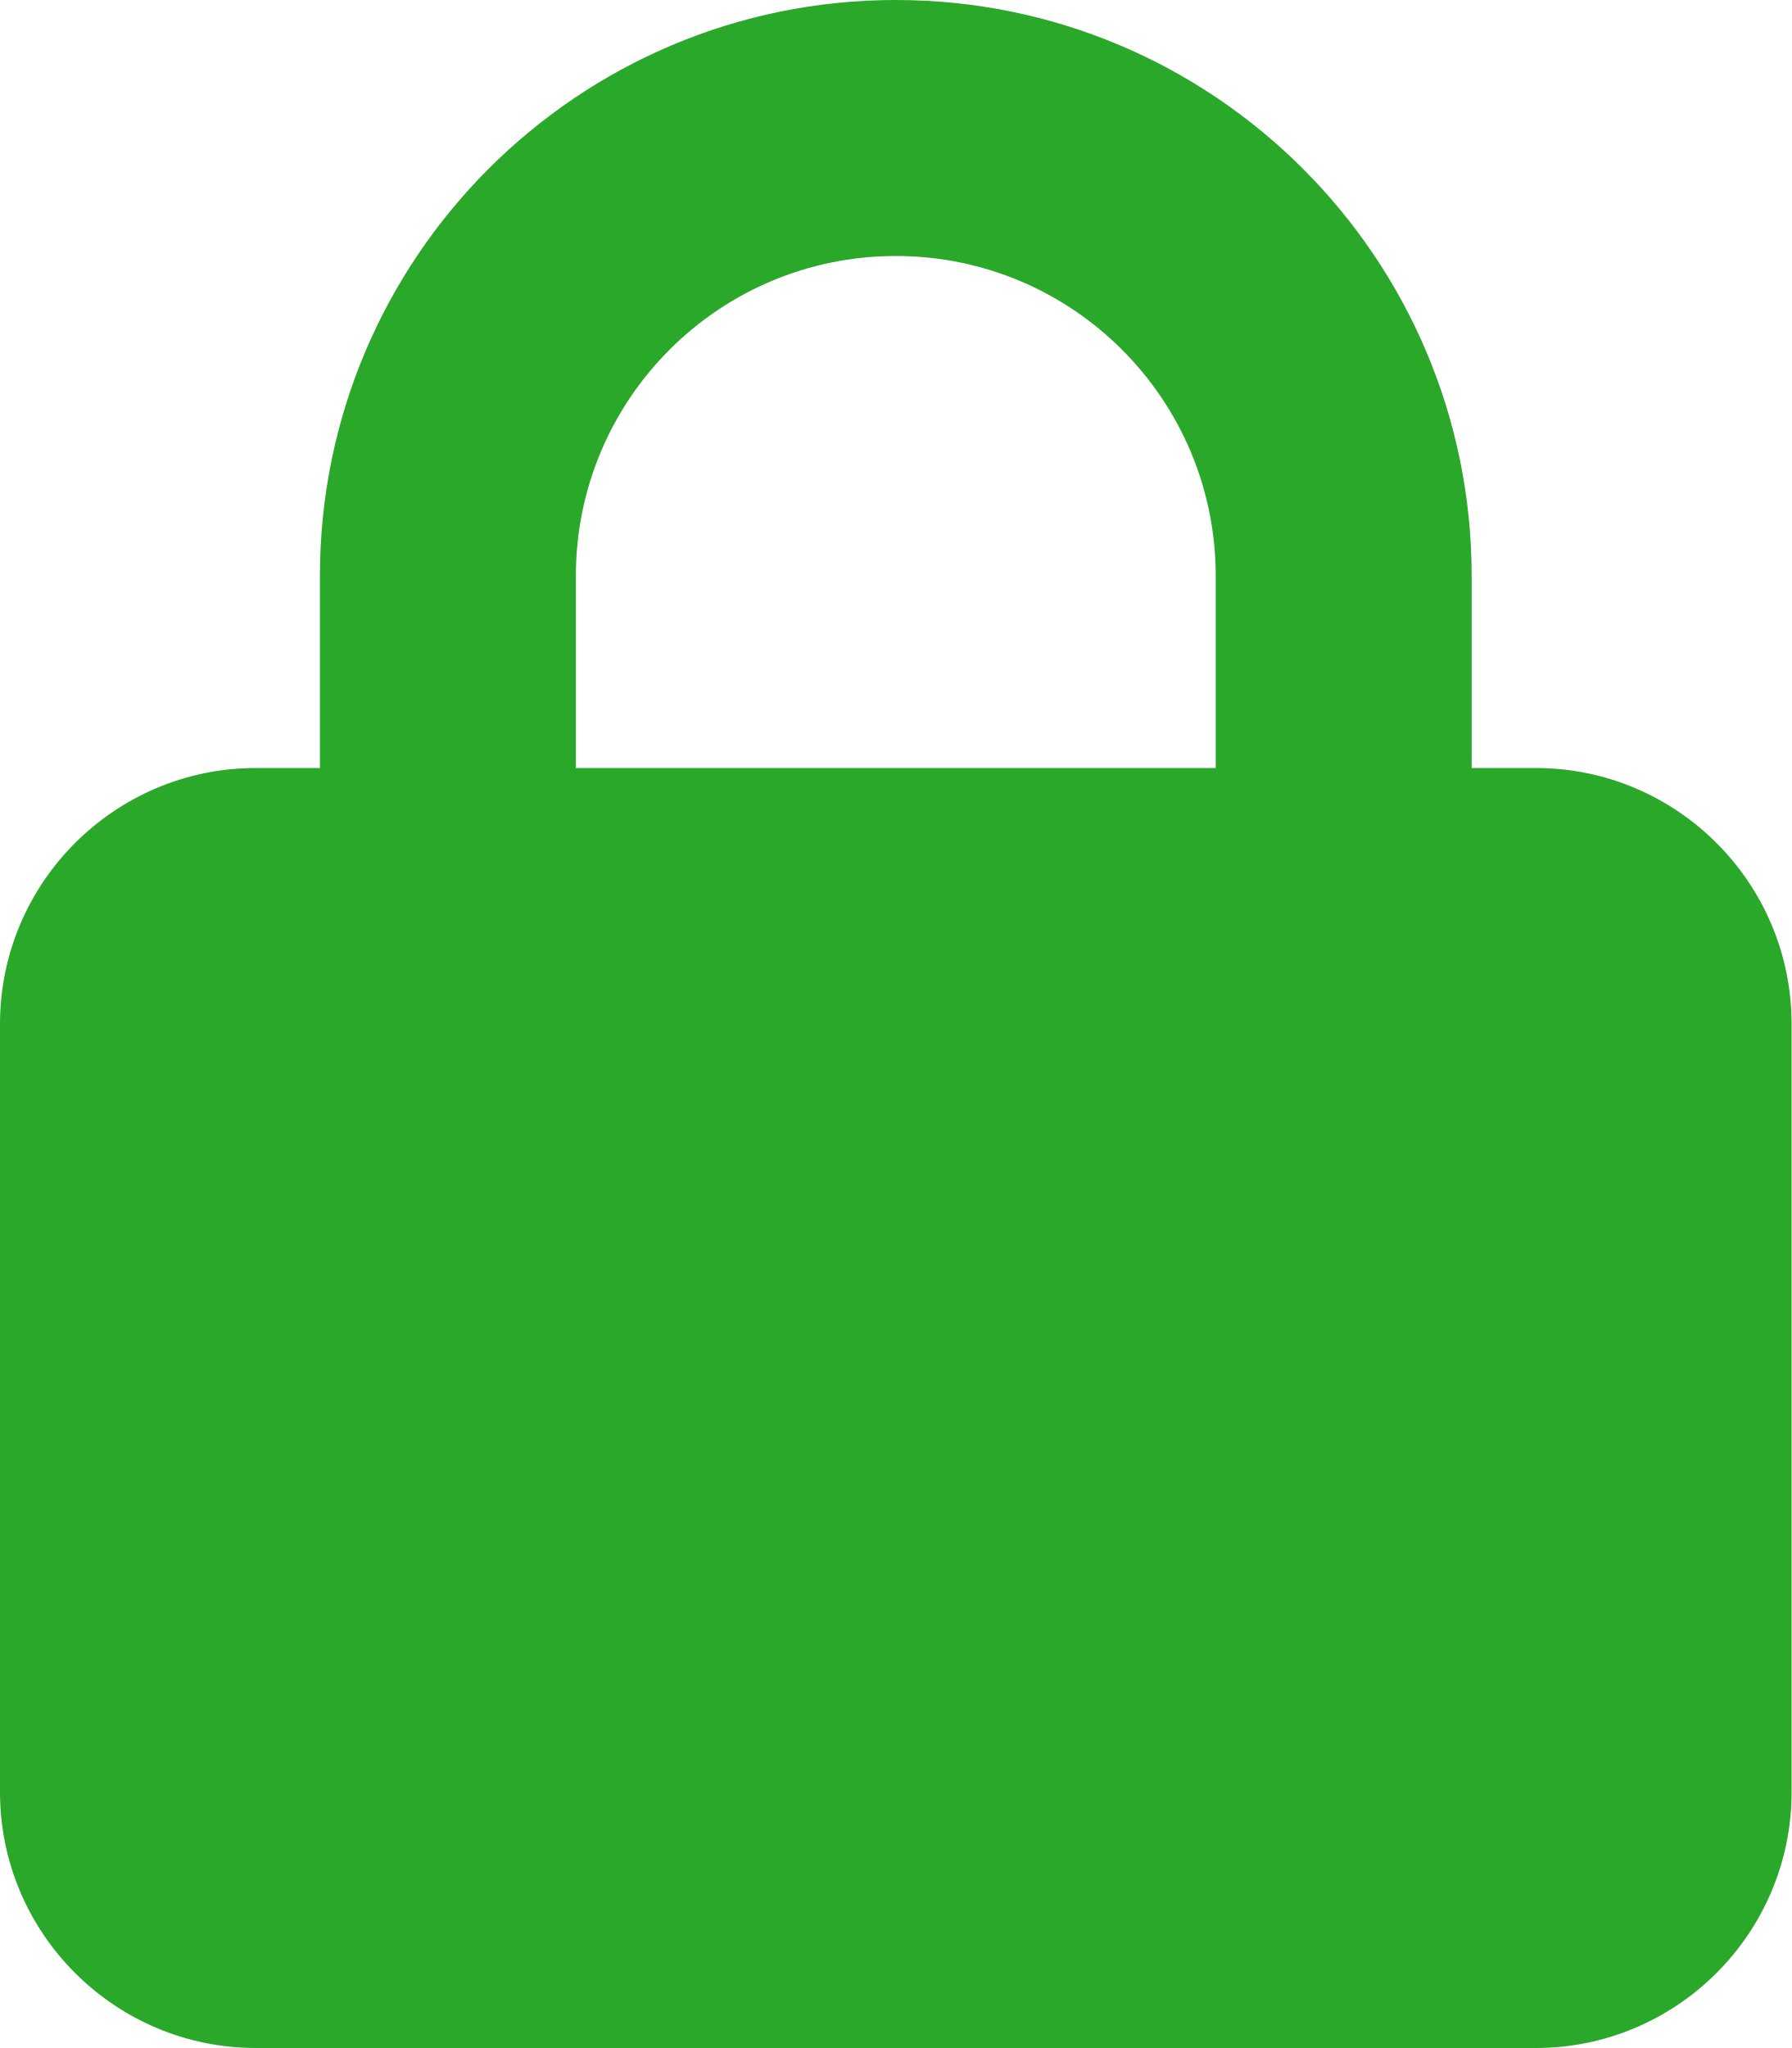
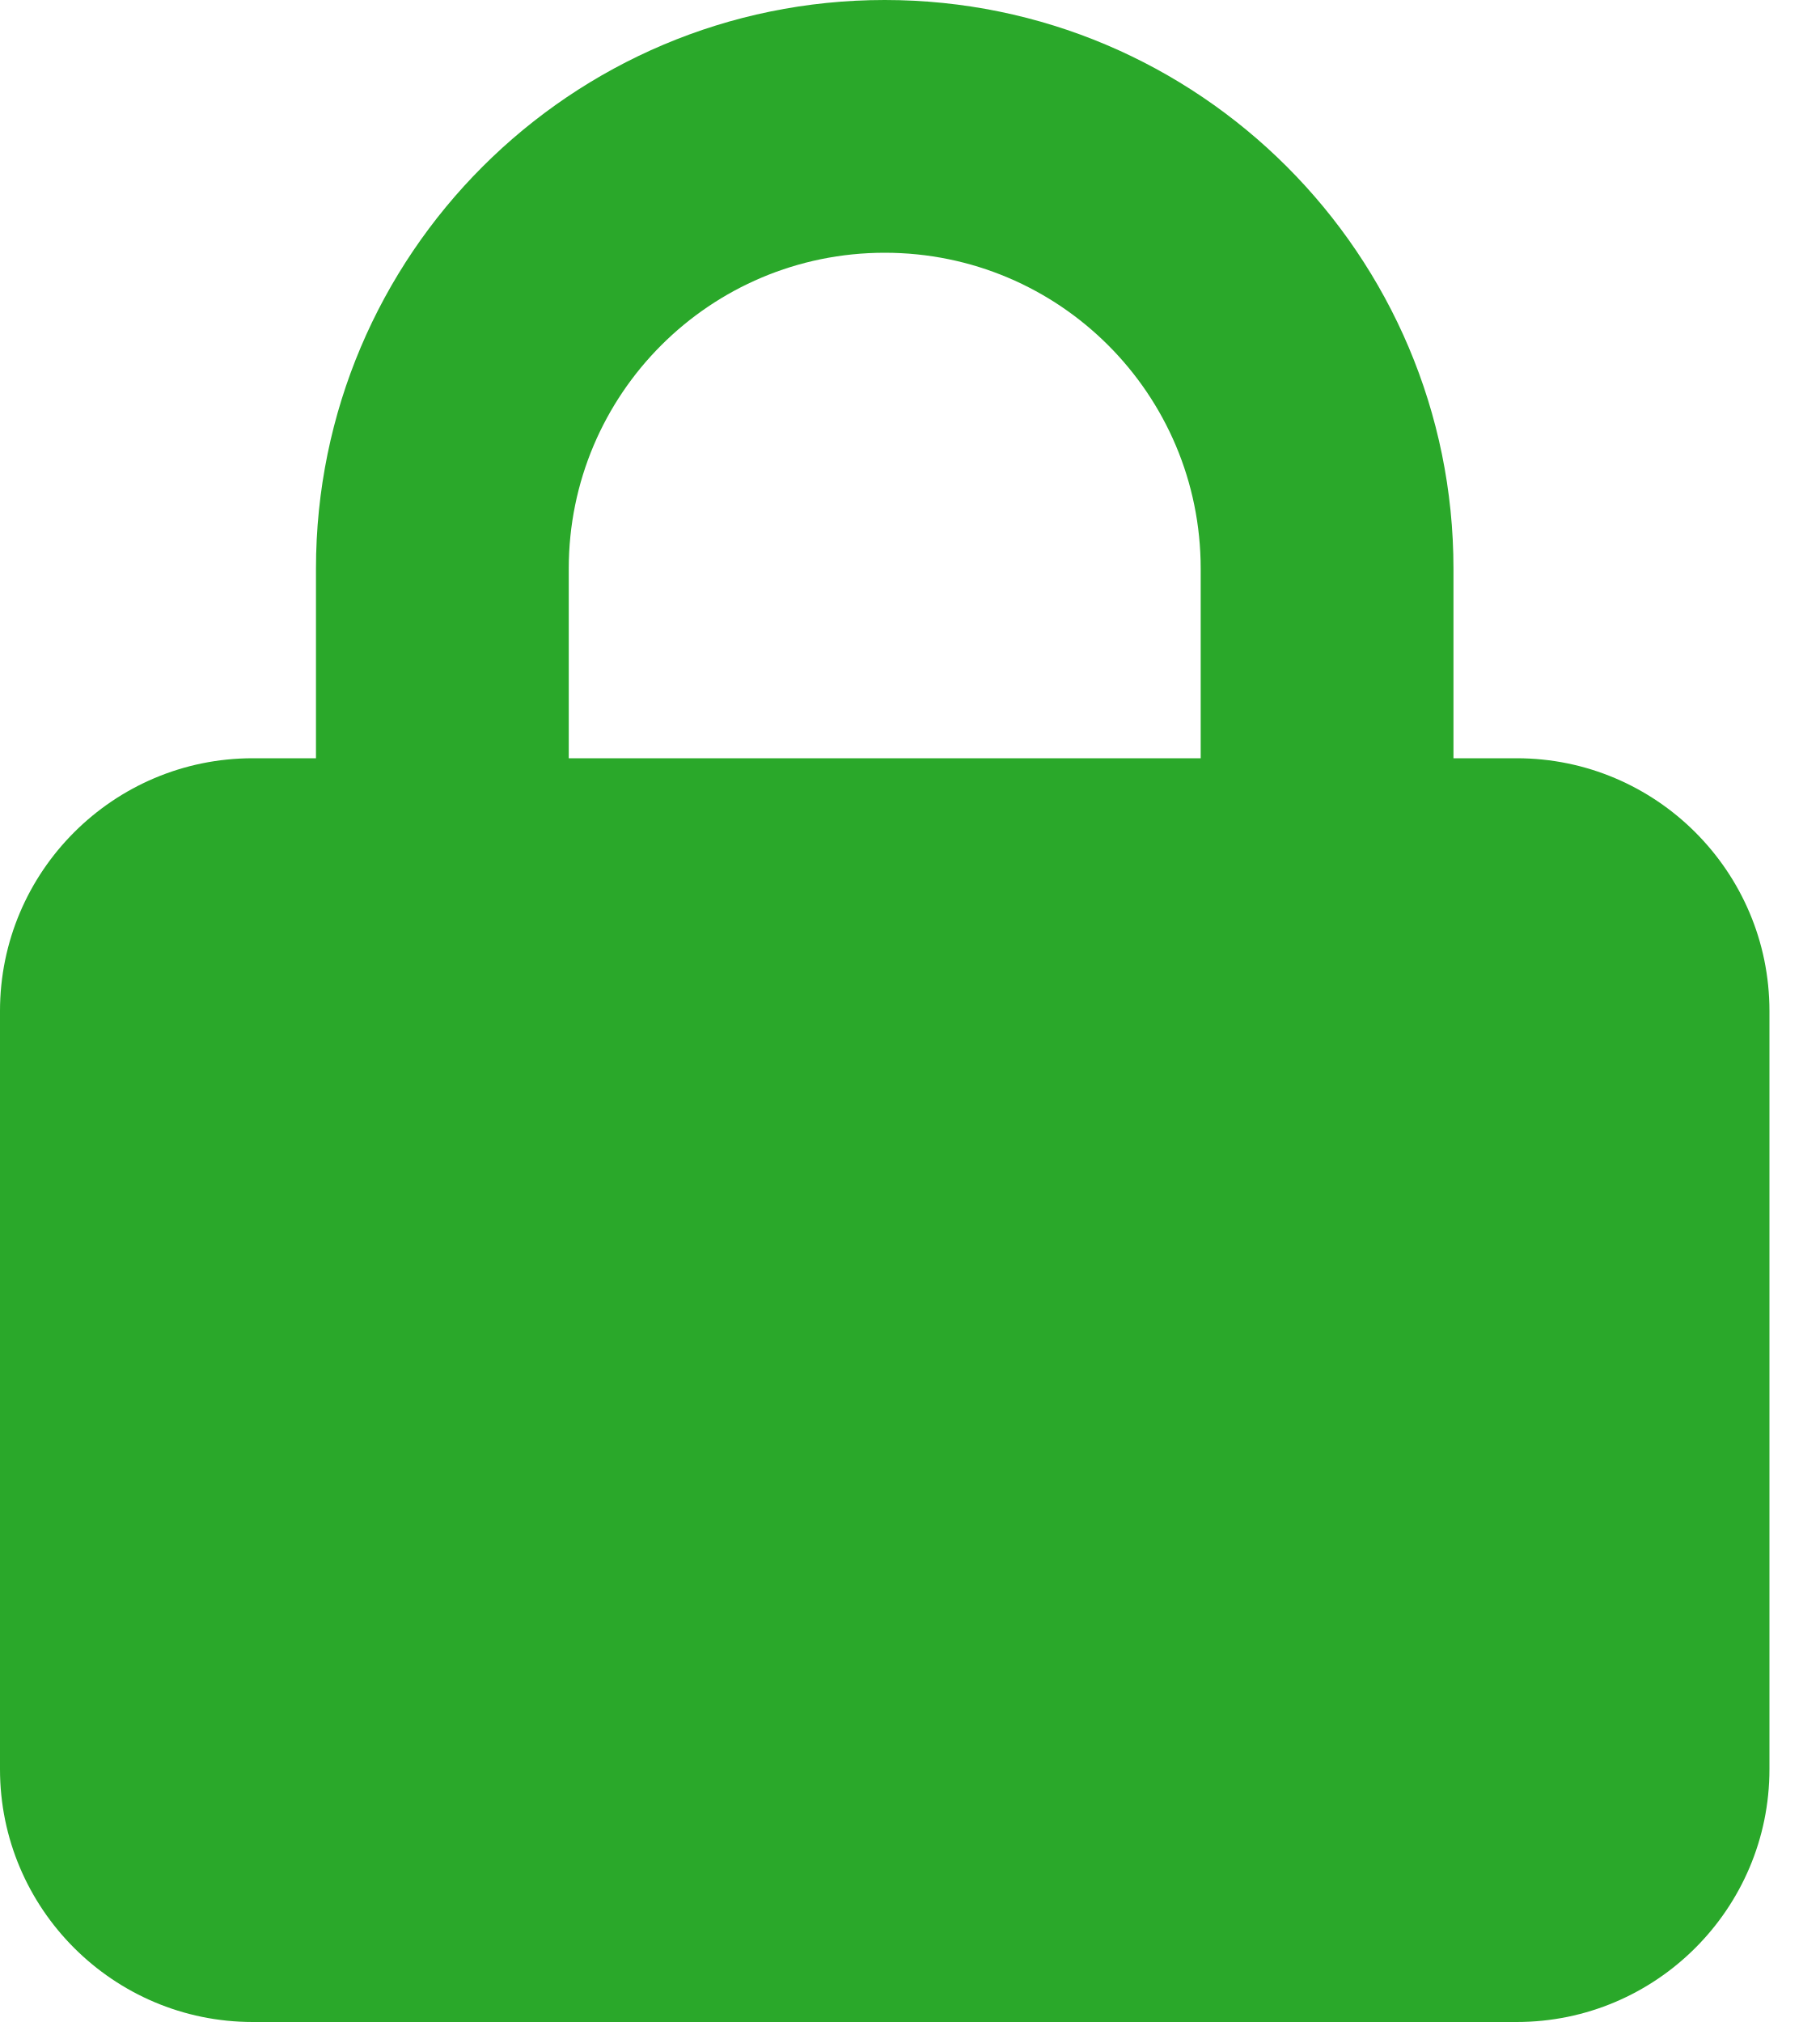
- <svg xmlns="http://www.w3.org/2000/svg" viewBox="0 0 448 512">
-   <path fill="#2aa82a" d="M144 144v48H304V144c0-44.2-35.8-80-80-80s-80 35.8-80 80zM80 192V144C80 64.5 144.5 0 224 0s144 64.5 144 144v48h16c35.3 0 64 28.7 64 64V448c0 35.3-28.7 64-64 64H64c-35.3 0-64-28.7-64-64V256c0-35.3 28.7-64 64-64H80z" />
+ <svg xmlns="http://www.w3.org/2000/svg" width="18" height="20" viewBox="0 0 18 20" fill="none">
+   <path d="M5.625 5.625V7.5H11.875V5.625C11.875 3.898 10.477 2.5 8.75 2.5C7.023 2.5 5.625 3.898 5.625 5.625ZM3.125 7.5V5.625C3.125 2.52 5.645 0 8.75 0C11.855 0 14.375 2.52 14.375 5.625V7.5H15C16.379 7.5 17.5 8.621 17.5 10V17.5C17.5 18.879 16.379 20 15 20H2.5C1.121 20 0 18.879 0 17.5V10C0 8.621 1.121 7.5 2.5 7.5H3.125Z" fill="#2AA82A" />
</svg>
